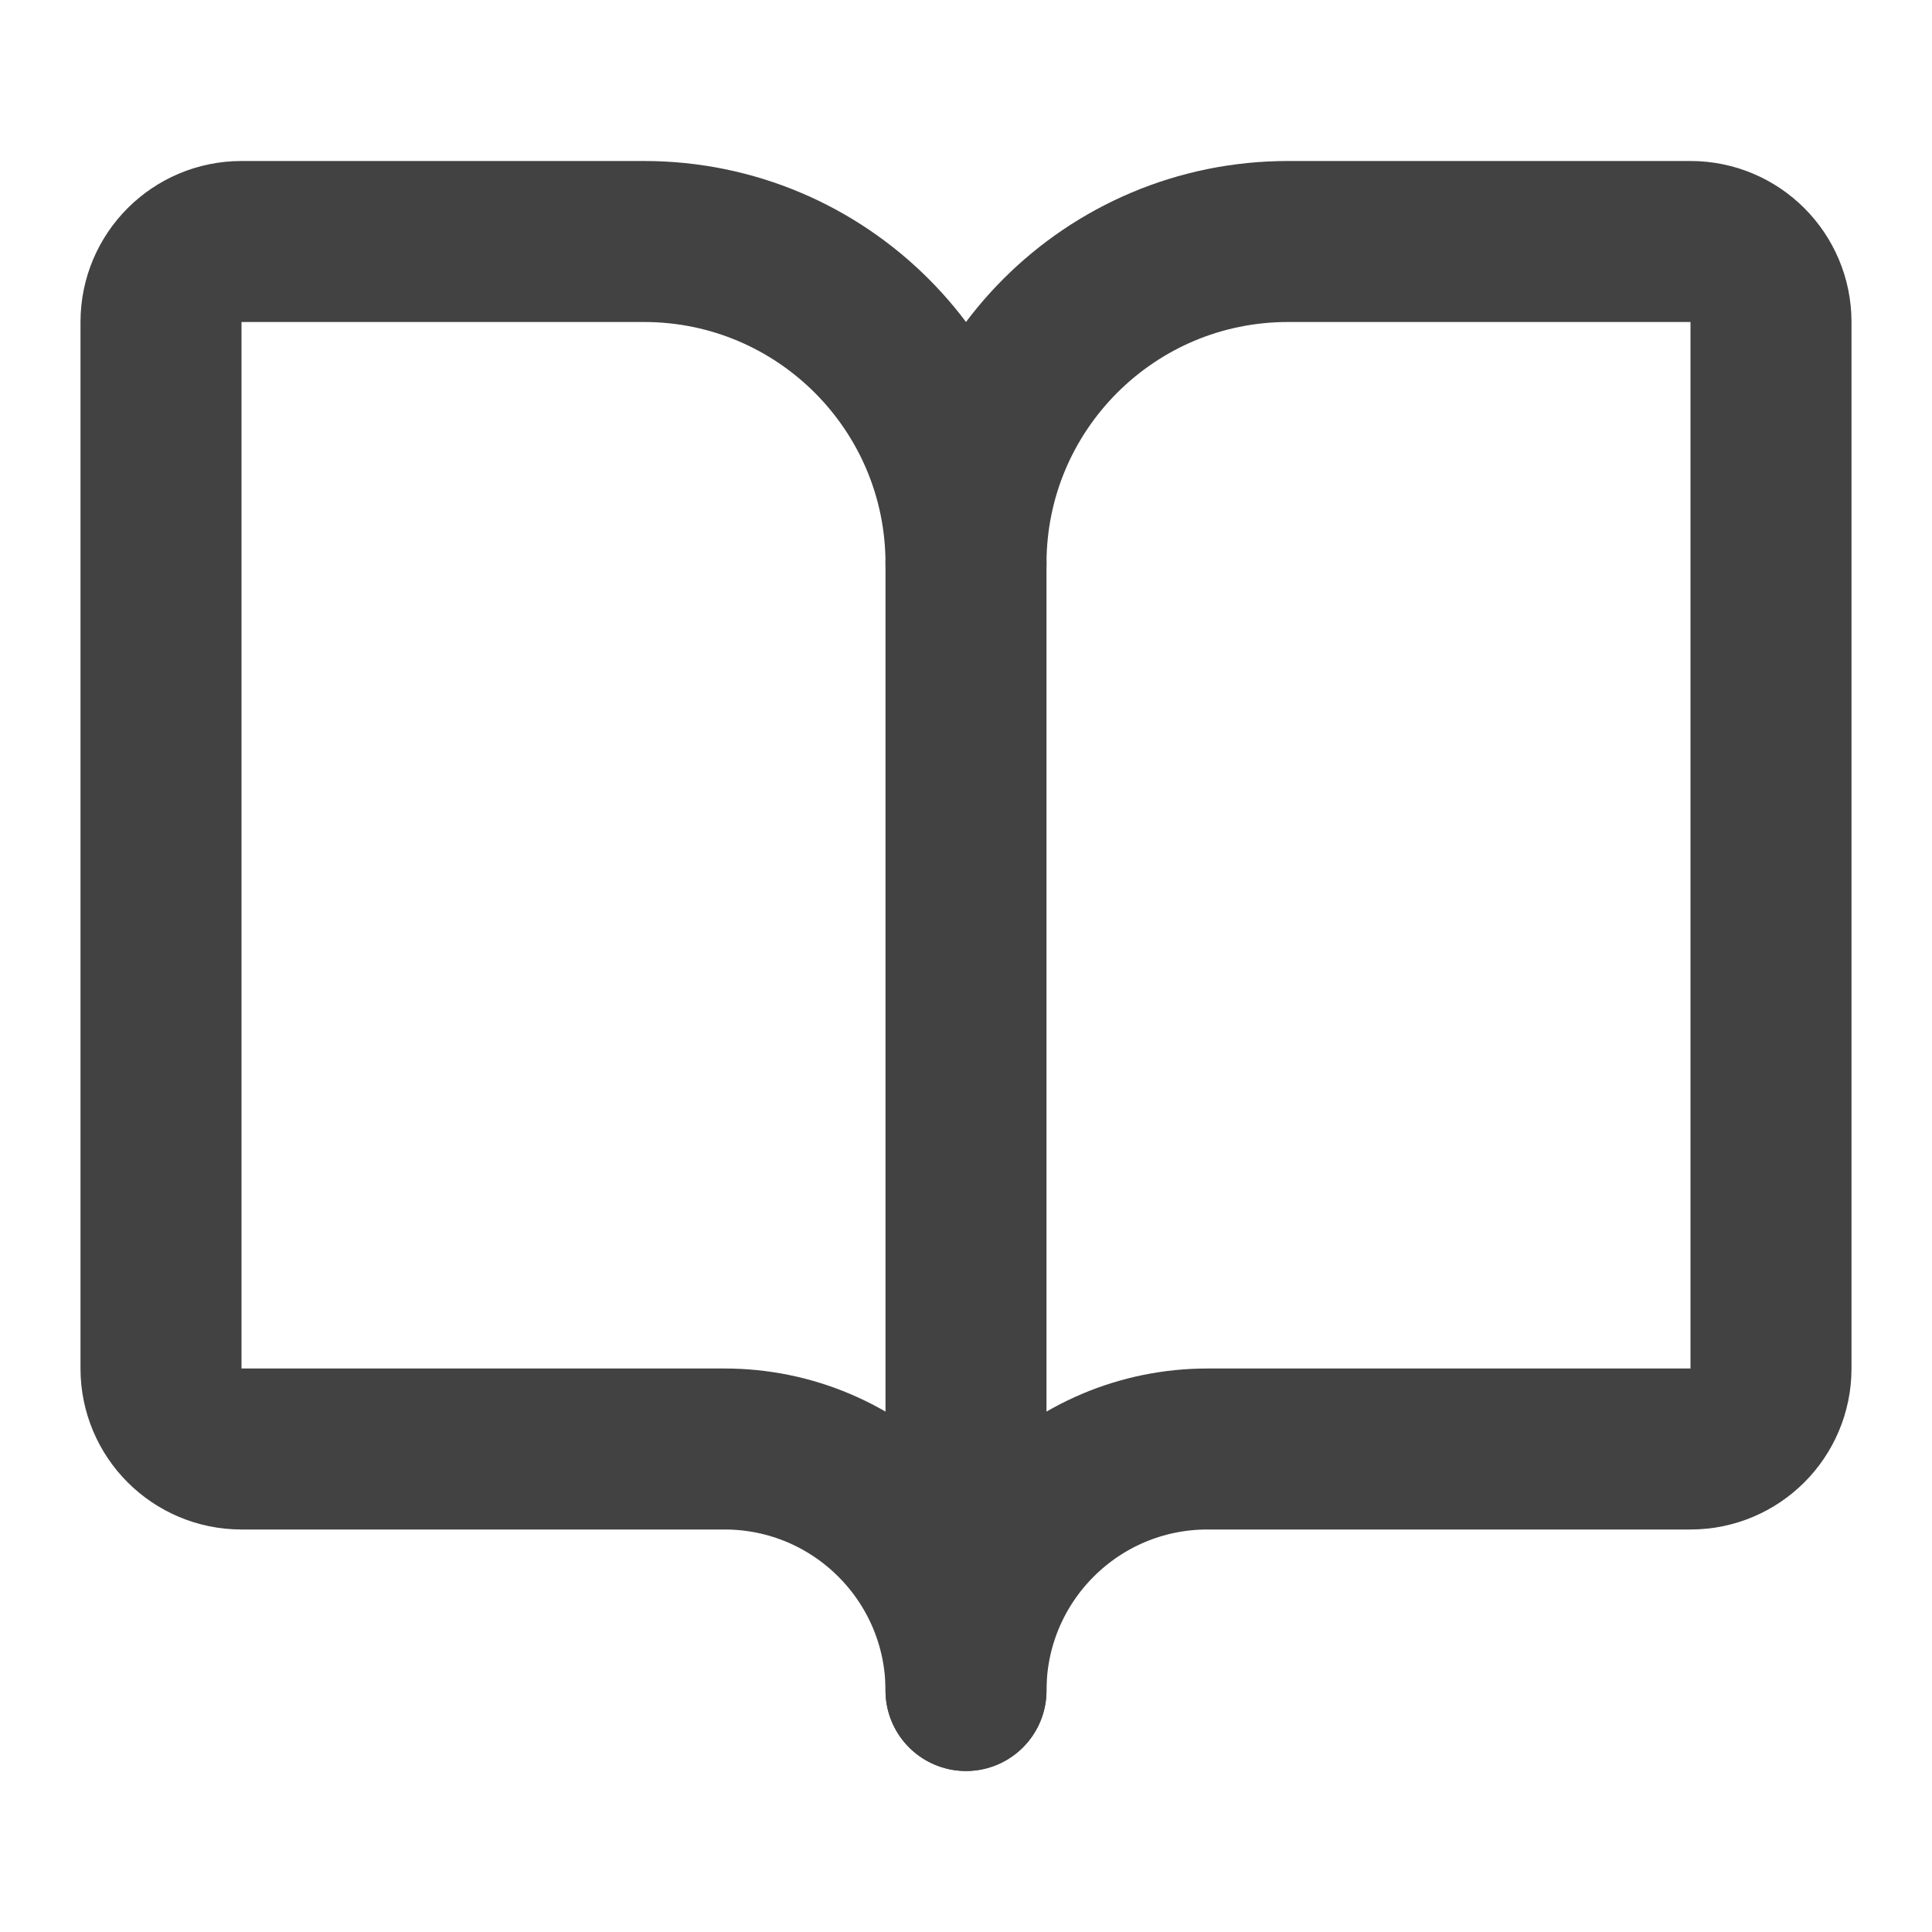
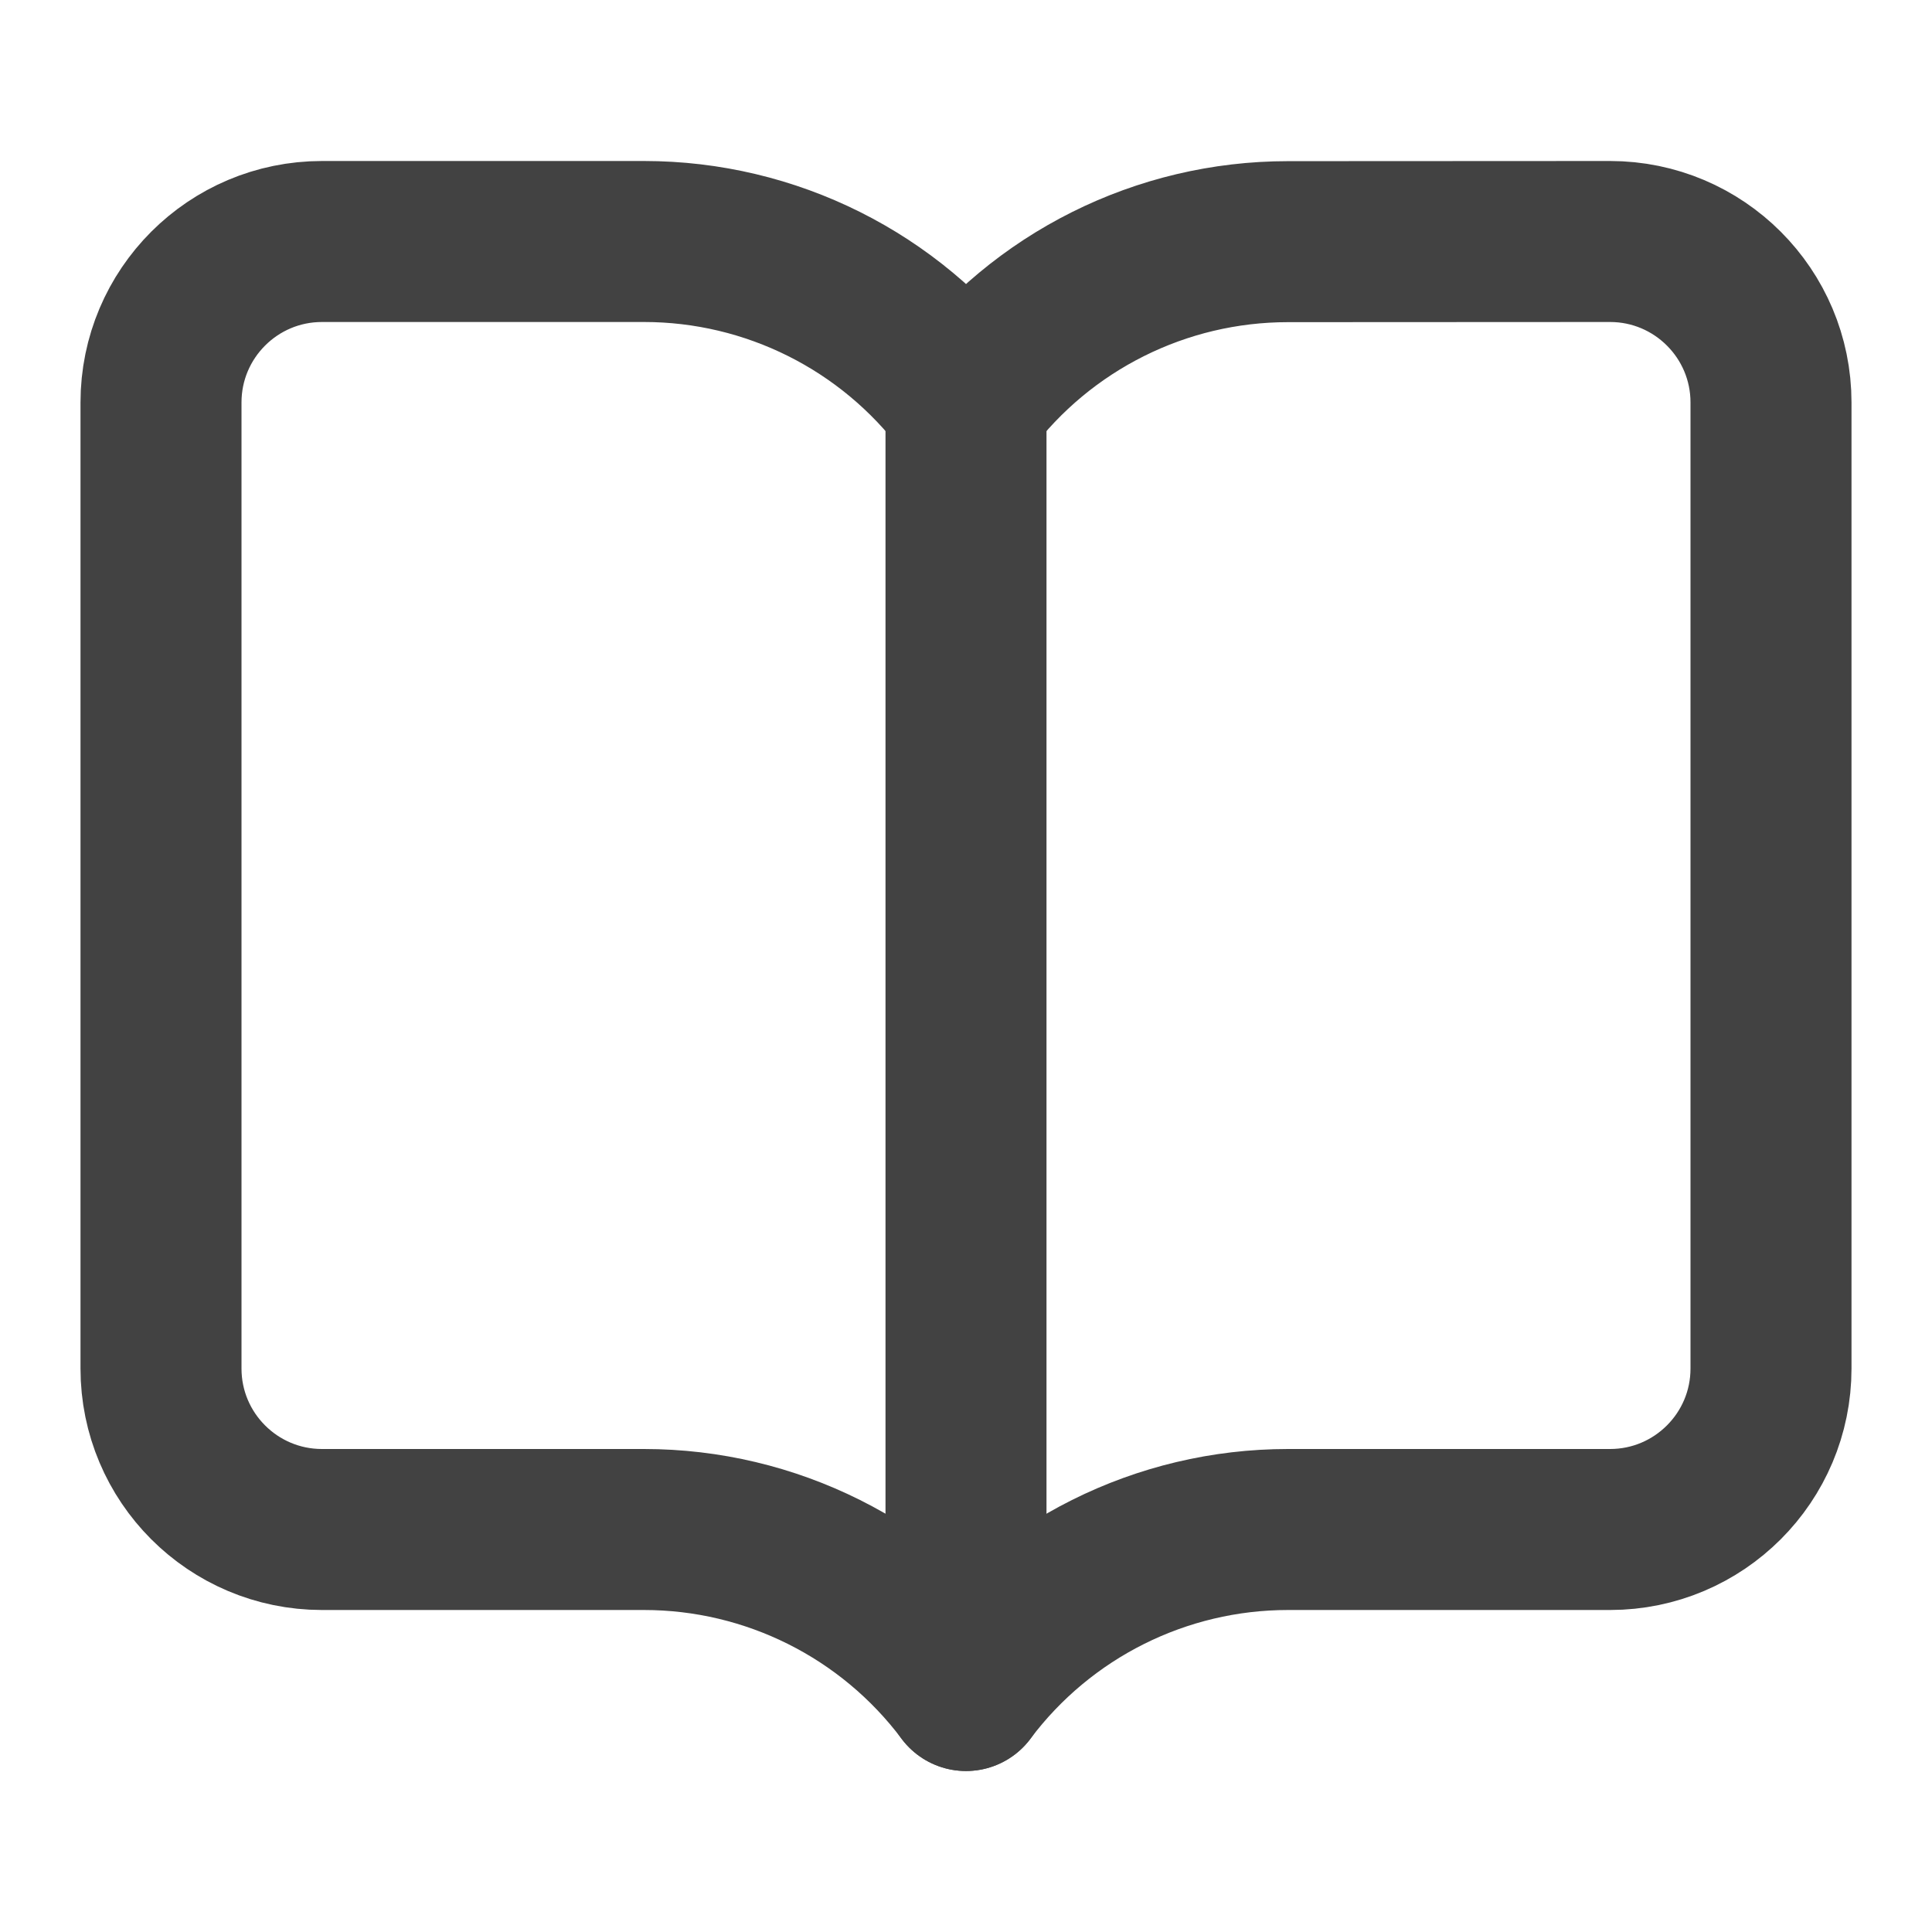
<svg xmlns="http://www.w3.org/2000/svg" width="16" height="16" viewBox="0 0 24 24" fill="none" stroke="#424242" stroke-width="2" stroke-linecap="round" stroke-linejoin="round">
-   <path d="M12 7v14" />
-   <path d="M3 18a1 1 0 0 1-1-1V4a1 1 0 0 1 1-1h5a4 4 0 0 1 4 4 4 4 0 0 1 4-4h5a1 1 0 0 1 1 1v13a1 1 0 0 1-1 1h-6a3 3 0 0 0-3 3 3 3 0 0 0-3-3z" />
+   <path d="M12 5v16" />
+   <path d="M20.001 19A2 2 0 0022 17V5a2 2 0 00-1.999-2L16 3.002A5 5 0 0012 5a5 5 0 00-4-2H4a2 2 0 00-2 2v12a2 2 0 001.999 2H8a5 5 0 014 2 5 5 0 014-2z" />
</svg>
